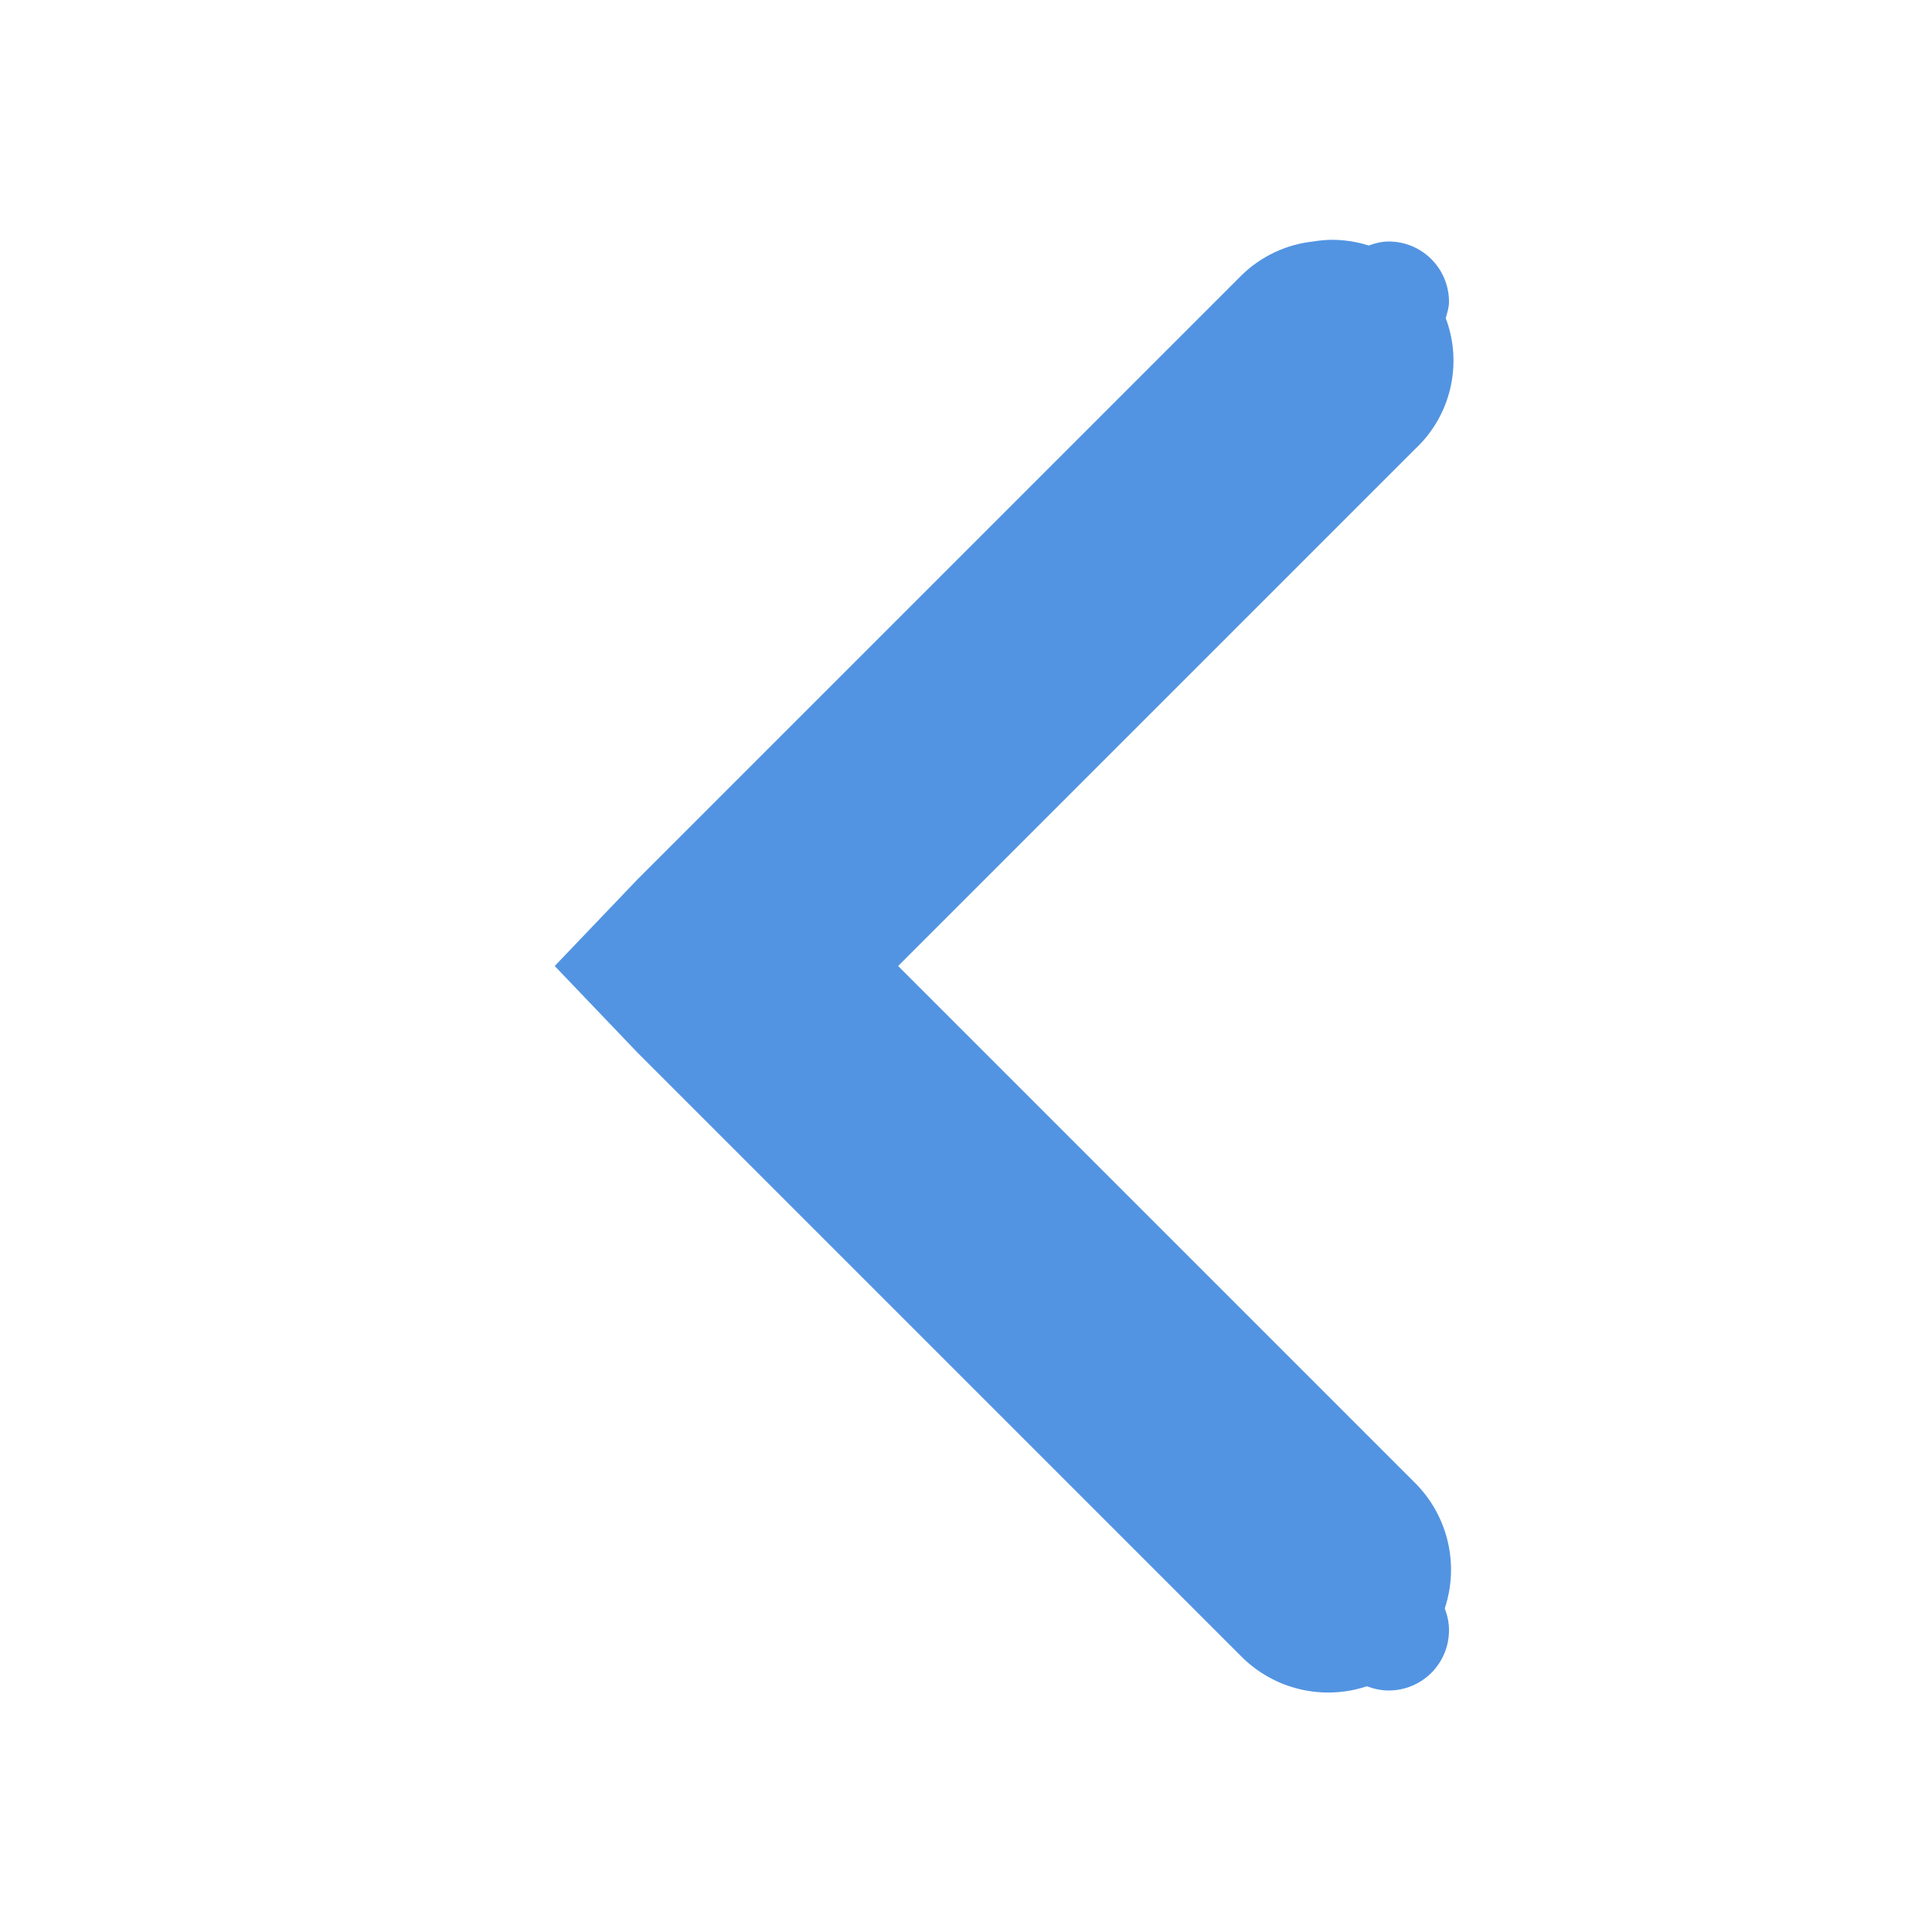
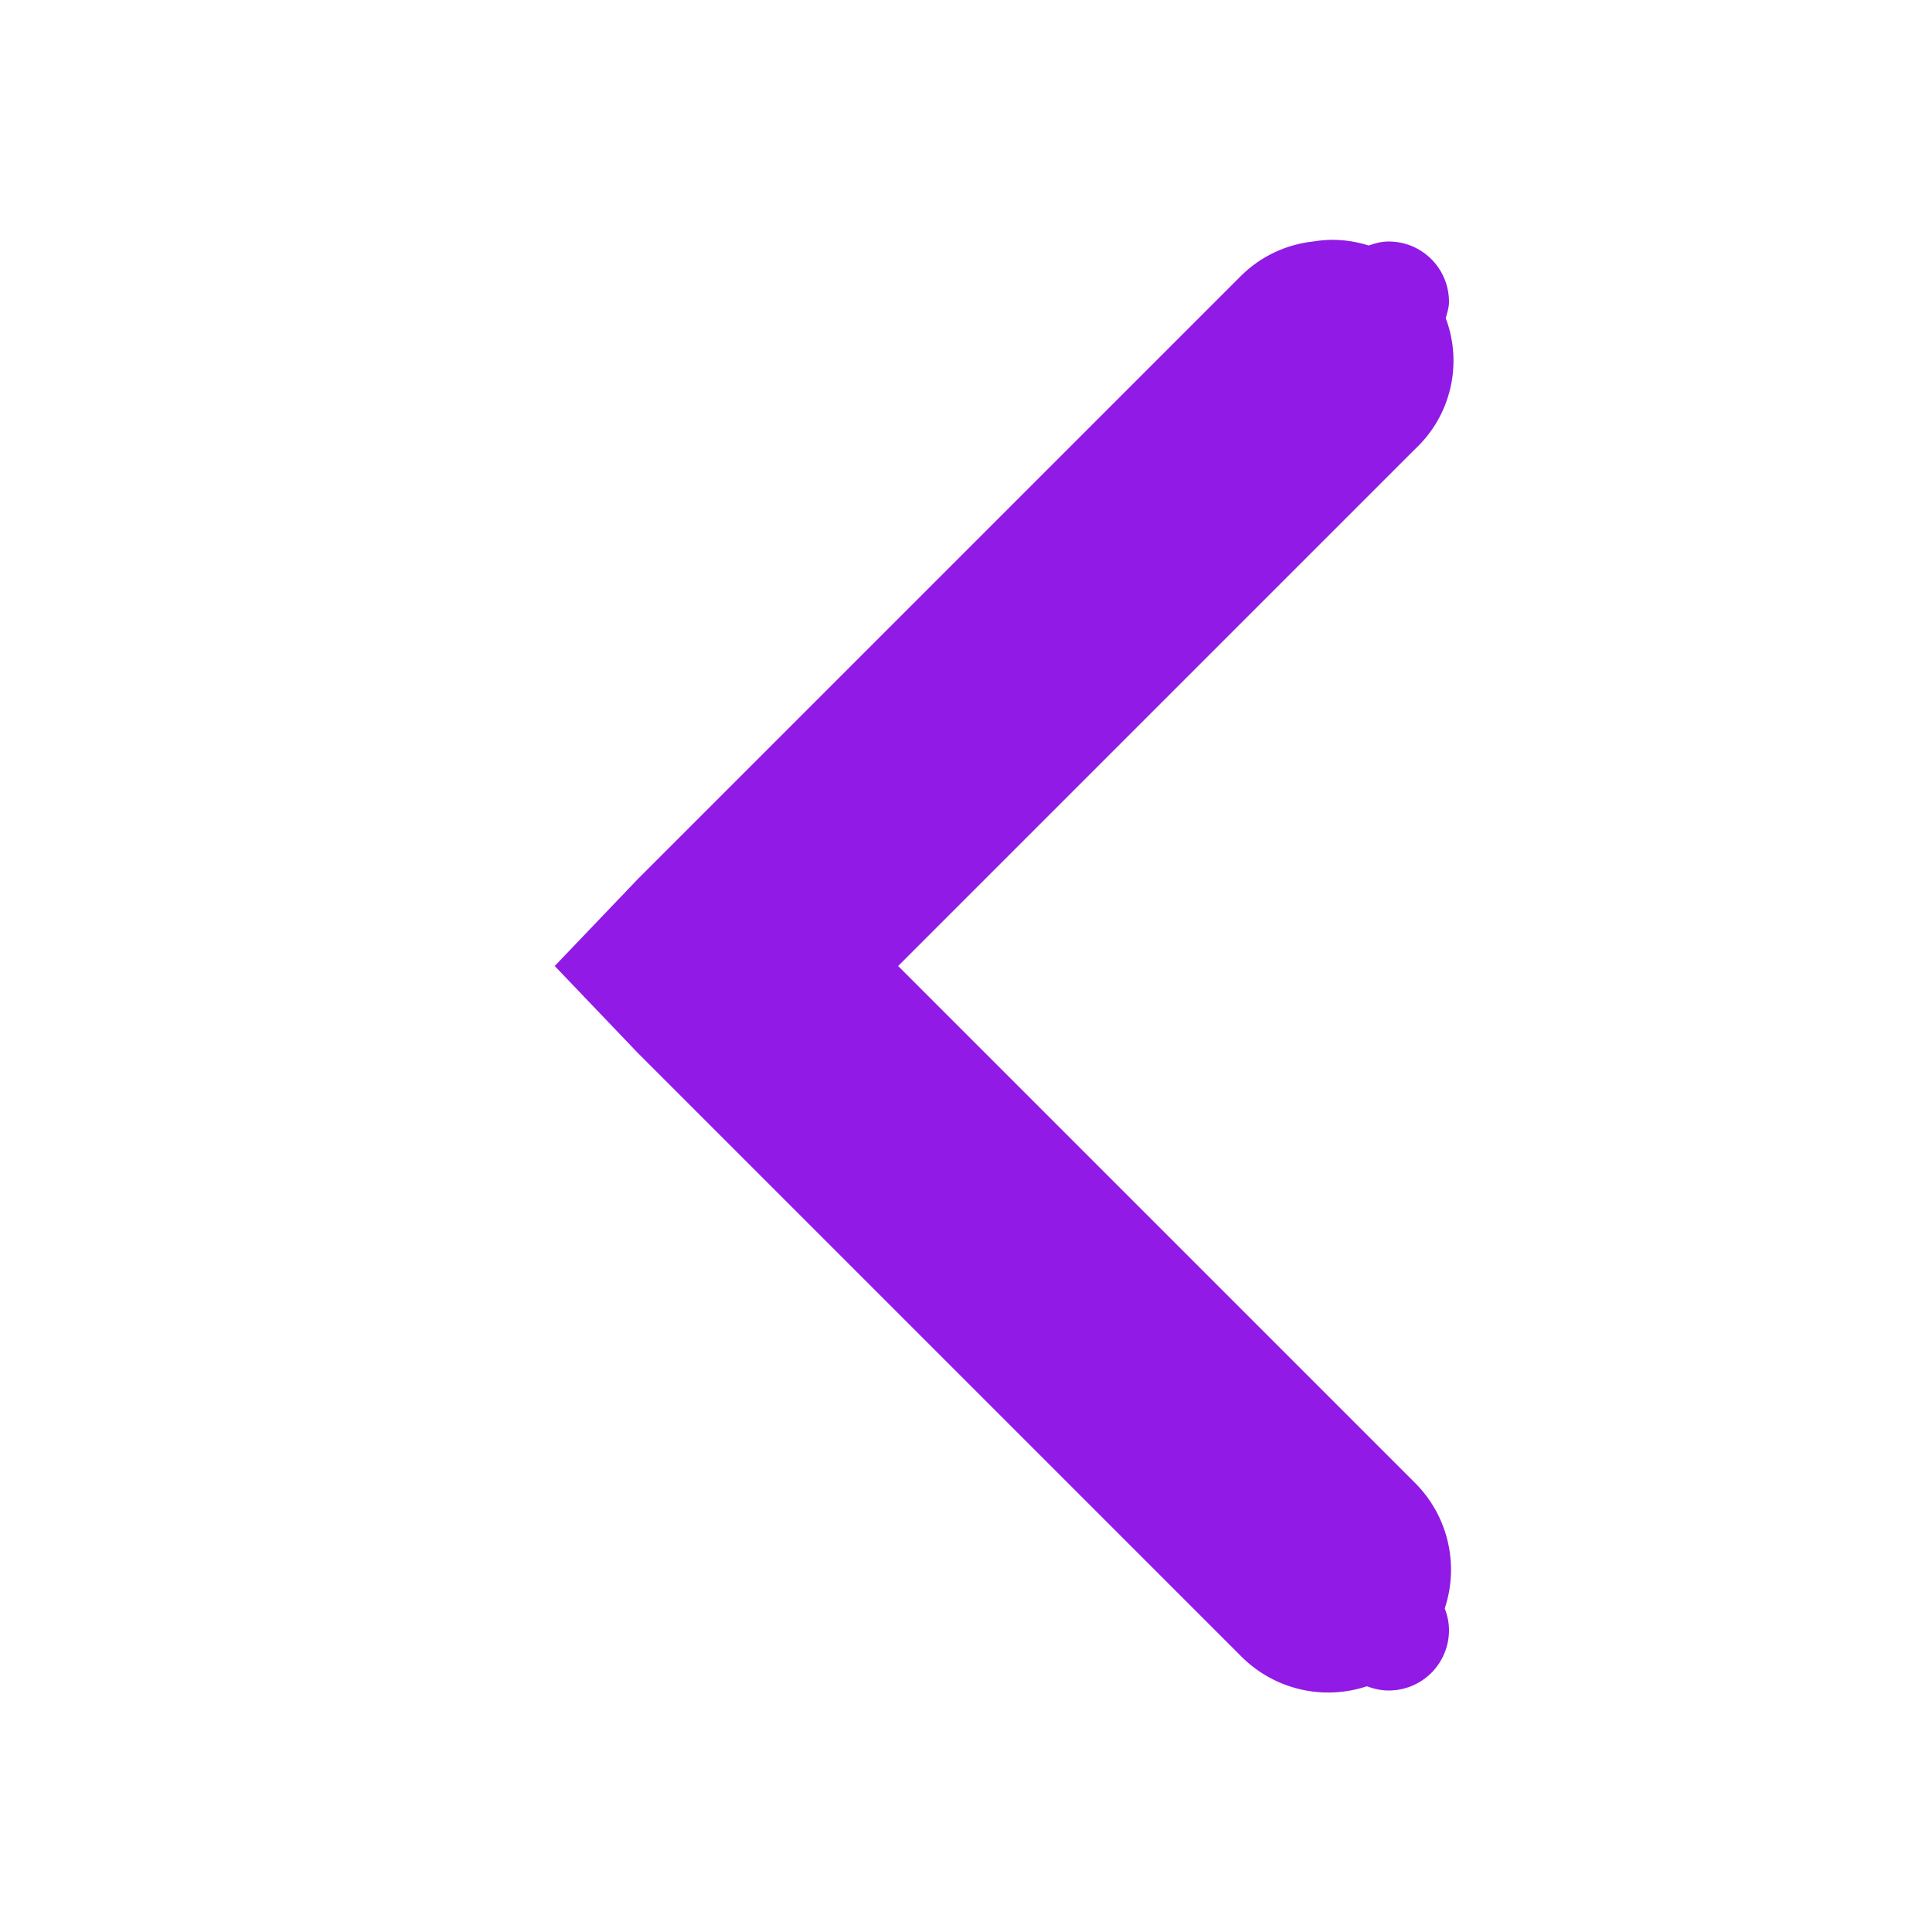
<svg xmlns="http://www.w3.org/2000/svg" xmlns:ns1="http://www.openswatchbook.org/uri/2009/osb" xmlns:xlink="http://www.w3.org/1999/xlink" height="16" id="svg7384" version="1.1" width="16">
  <defs id="defs7386">
-     <linearGradient id="selected_bg_color" ns1:paint="solid">
-       <stop style="stop-color:#5294e2;stop-opacity:1;" offset="0" id="stop4149" />
+     <linearGradient ns1:paint="solid" id="selected_bg_color">
+       <stop id="stop4149" offset="0" style="stop-color:#911ae6;stop-opacity:1;;opacity:1" />
    </linearGradient>
-     <linearGradient xlink:href="#selected_bg_color" id="linearGradient4151" x1="108.316" y1="748.987" x2="108.316" y2="761.017" gradientUnits="userSpaceOnUse" gradientTransform="translate(-100.0002,-747)" />
+     <linearGradient gradientTransform="translate(-100.0002,-747)" gradientUnits="userSpaceOnUse" y2="761.017" x2="108.316" y1="748.987" x1="108.316" id="linearGradient4151" xlink:href="#selected_bg_color" />
+     <linearGradient gradientTransform="translate(-100.0002,-747)" gradientUnits="userSpaceOnUse" y2="761.017" x2="108.316" y1="748.987" x1="108.316" id="linearGradient4151-468" xlink:href="#selected_bg_color-748" />
+     <linearGradient ns1:paint="solid" id="selected_bg_color-748">
+       <stop id="stop836" offset="0" style="stop-color:#911ae6;stop-opacity:1;;opacity:1" />
+     </linearGradient>
  </defs>
-   <g id="layer9" style="display:inline" transform="translate(-100.0002,-747)" />
-   <g id="layer10" transform="translate(-100.0002,-747)" />
-   <g id="layer11" transform="translate(-100.0002,-747)" />
-   <g id="layer13" transform="translate(-100.0002,-747)" />
-   <g id="layer14" transform="translate(-100.0002,-747)" />
-   <g id="layer15" style="display:inline" transform="translate(-100.0002,-747)" />
-   <g id="g71291" style="display:inline" transform="translate(-100.0002,-747)" />
-   <g id="g4953" style="display:inline" transform="translate(-100.0002,-747)" />
-   <g id="layer12" style="display:inline" transform="translate(-100.0002,-747)">
-     <path style="font-size:medium;font-style:normal;font-variant:normal;font-weight:normal;font-stretch:normal;text-indent:0;text-align:start;text-decoration:none;line-height:normal;letter-spacing:normal;word-spacing:normal;text-transform:none;direction:ltr;block-progression:tb;writing-mode:lr-tb;text-anchor:start;baseline-shift:baseline;color:#000000;fill:url(#linearGradient4151);fill-opacity:1;stroke:none;stroke-width:2;marker:none;visibility:visible;display:inline;overflow:visible;enable-background:accumulate;font-family:Sans;-inkscape-font-specification:Sans" d="M 11.029 1.986 A 1 1 0 0 0 10.875 2 A 1 1 0 0 0 10.281 2.281 L 5.281 7.281 L 4.594 8 L 5.281 8.719 L 10.281 13.719 A 1.016 1.016 0 0 0 11.32 13.965 C 11.376 13.986 11.436 14 11.5 14 C 11.777 14 12 13.777 12 13.5 C 12 13.436 11.986 13.376 11.965 13.32 A 1.016 1.016 0 0 0 11.719 12.281 L 7.438 8 L 11.719 3.719 A 1 1 0 0 0 11.973 2.635 C 11.985 2.591 12 2.548 12 2.5 C 12 2.223 11.777 2 11.5 2 C 11.441 2 11.386 2.015 11.334 2.033 A 1 1 0 0 0 11.029 1.986 z " transform="translate(100.0002,747)" id="path6040" />
+   <g transform="translate(-100.0002,-747)" style="display:inline;opacity:1" id="layer9" />
+   <g transform="translate(-100.0002,-747)" id="layer10" />
+   <g transform="translate(-100.0002,-747)" id="layer11" />
+   <g transform="translate(-100.0002,-747)" id="layer13" />
+   <g transform="translate(-100.0002,-747)" id="layer14" />
+   <g transform="translate(-100.0002,-747)" style="display:inline;opacity:1" id="layer15" />
+   <g transform="translate(-100.0002,-747)" style="display:inline;opacity:1" id="g71291" />
+   <g transform="translate(-100.0002,-747)" style="display:inline;opacity:1" id="g4953" />
+   <g transform="translate(-100.0002,-747)" style="display:inline;opacity:1" id="layer12">
+     <path id="path6040" transform="translate(100.0002,747)" d="M 11.029 1.986 A 1 1 0 0 0 10.875 2 A 1 1 0 0 0 10.281 2.281 L 5.281 7.281 L 4.594 8 L 5.281 8.719 L 10.281 13.719 A 1.016 1.016 0 0 0 11.32 13.965 C 11.376 13.986 11.436 14 11.5 14 C 11.777 14 12 13.777 12 13.5 C 12 13.436 11.986 13.376 11.965 13.32 A 1.016 1.016 0 0 0 11.719 12.281 L 7.438 8 L 11.719 3.719 A 1 1 0 0 0 11.973 2.635 C 11.985 2.591 12 2.548 12 2.5 C 12 2.223 11.777 2 11.5 2 C 11.441 2 11.386 2.015 11.334 2.033 A 1 1 0 0 0 11.029 1.986 z " style="font-size:medium;font-style:normal;font-variant:normal;font-weight:normal;font-stretch:normal;text-indent:0;text-align:start;text-decoration:none;line-height:normal;letter-spacing:normal;word-spacing:normal;text-transform:none;direction:ltr;block-progression:tb;writing-mode:lr-tb;text-anchor:start;baseline-shift:baseline;color:#000000;fill:url(#linearGradient4151-468);fill-opacity:1;stroke:none;stroke-width:2;marker:none;visibility:visible;display:inline;overflow:visible;enable-background:accumulate;font-family:Sans;-inkscape-font-specification:Sans;opacity:1" />
  </g>
</svg>
